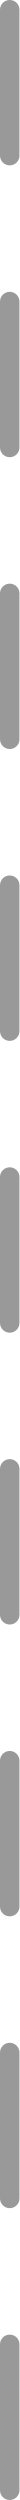
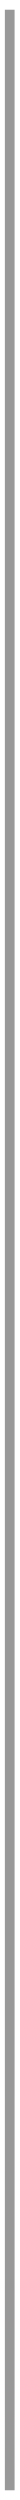
<svg xmlns="http://www.w3.org/2000/svg" width="2" height="257" viewBox="0 0 2 257" fill="none">
-   <line x1="1" y1="1" x2="1" y2="256" stroke="#999999" stroke-width="2" stroke-linecap="round" stroke-dasharray="15 15" />
+   <line x1="1" y1="1" x2="1" y2="256" stroke="#999999" strokeWidth="2" strokeLinecap="round" strokeDasharray="15 15" />
</svg>
